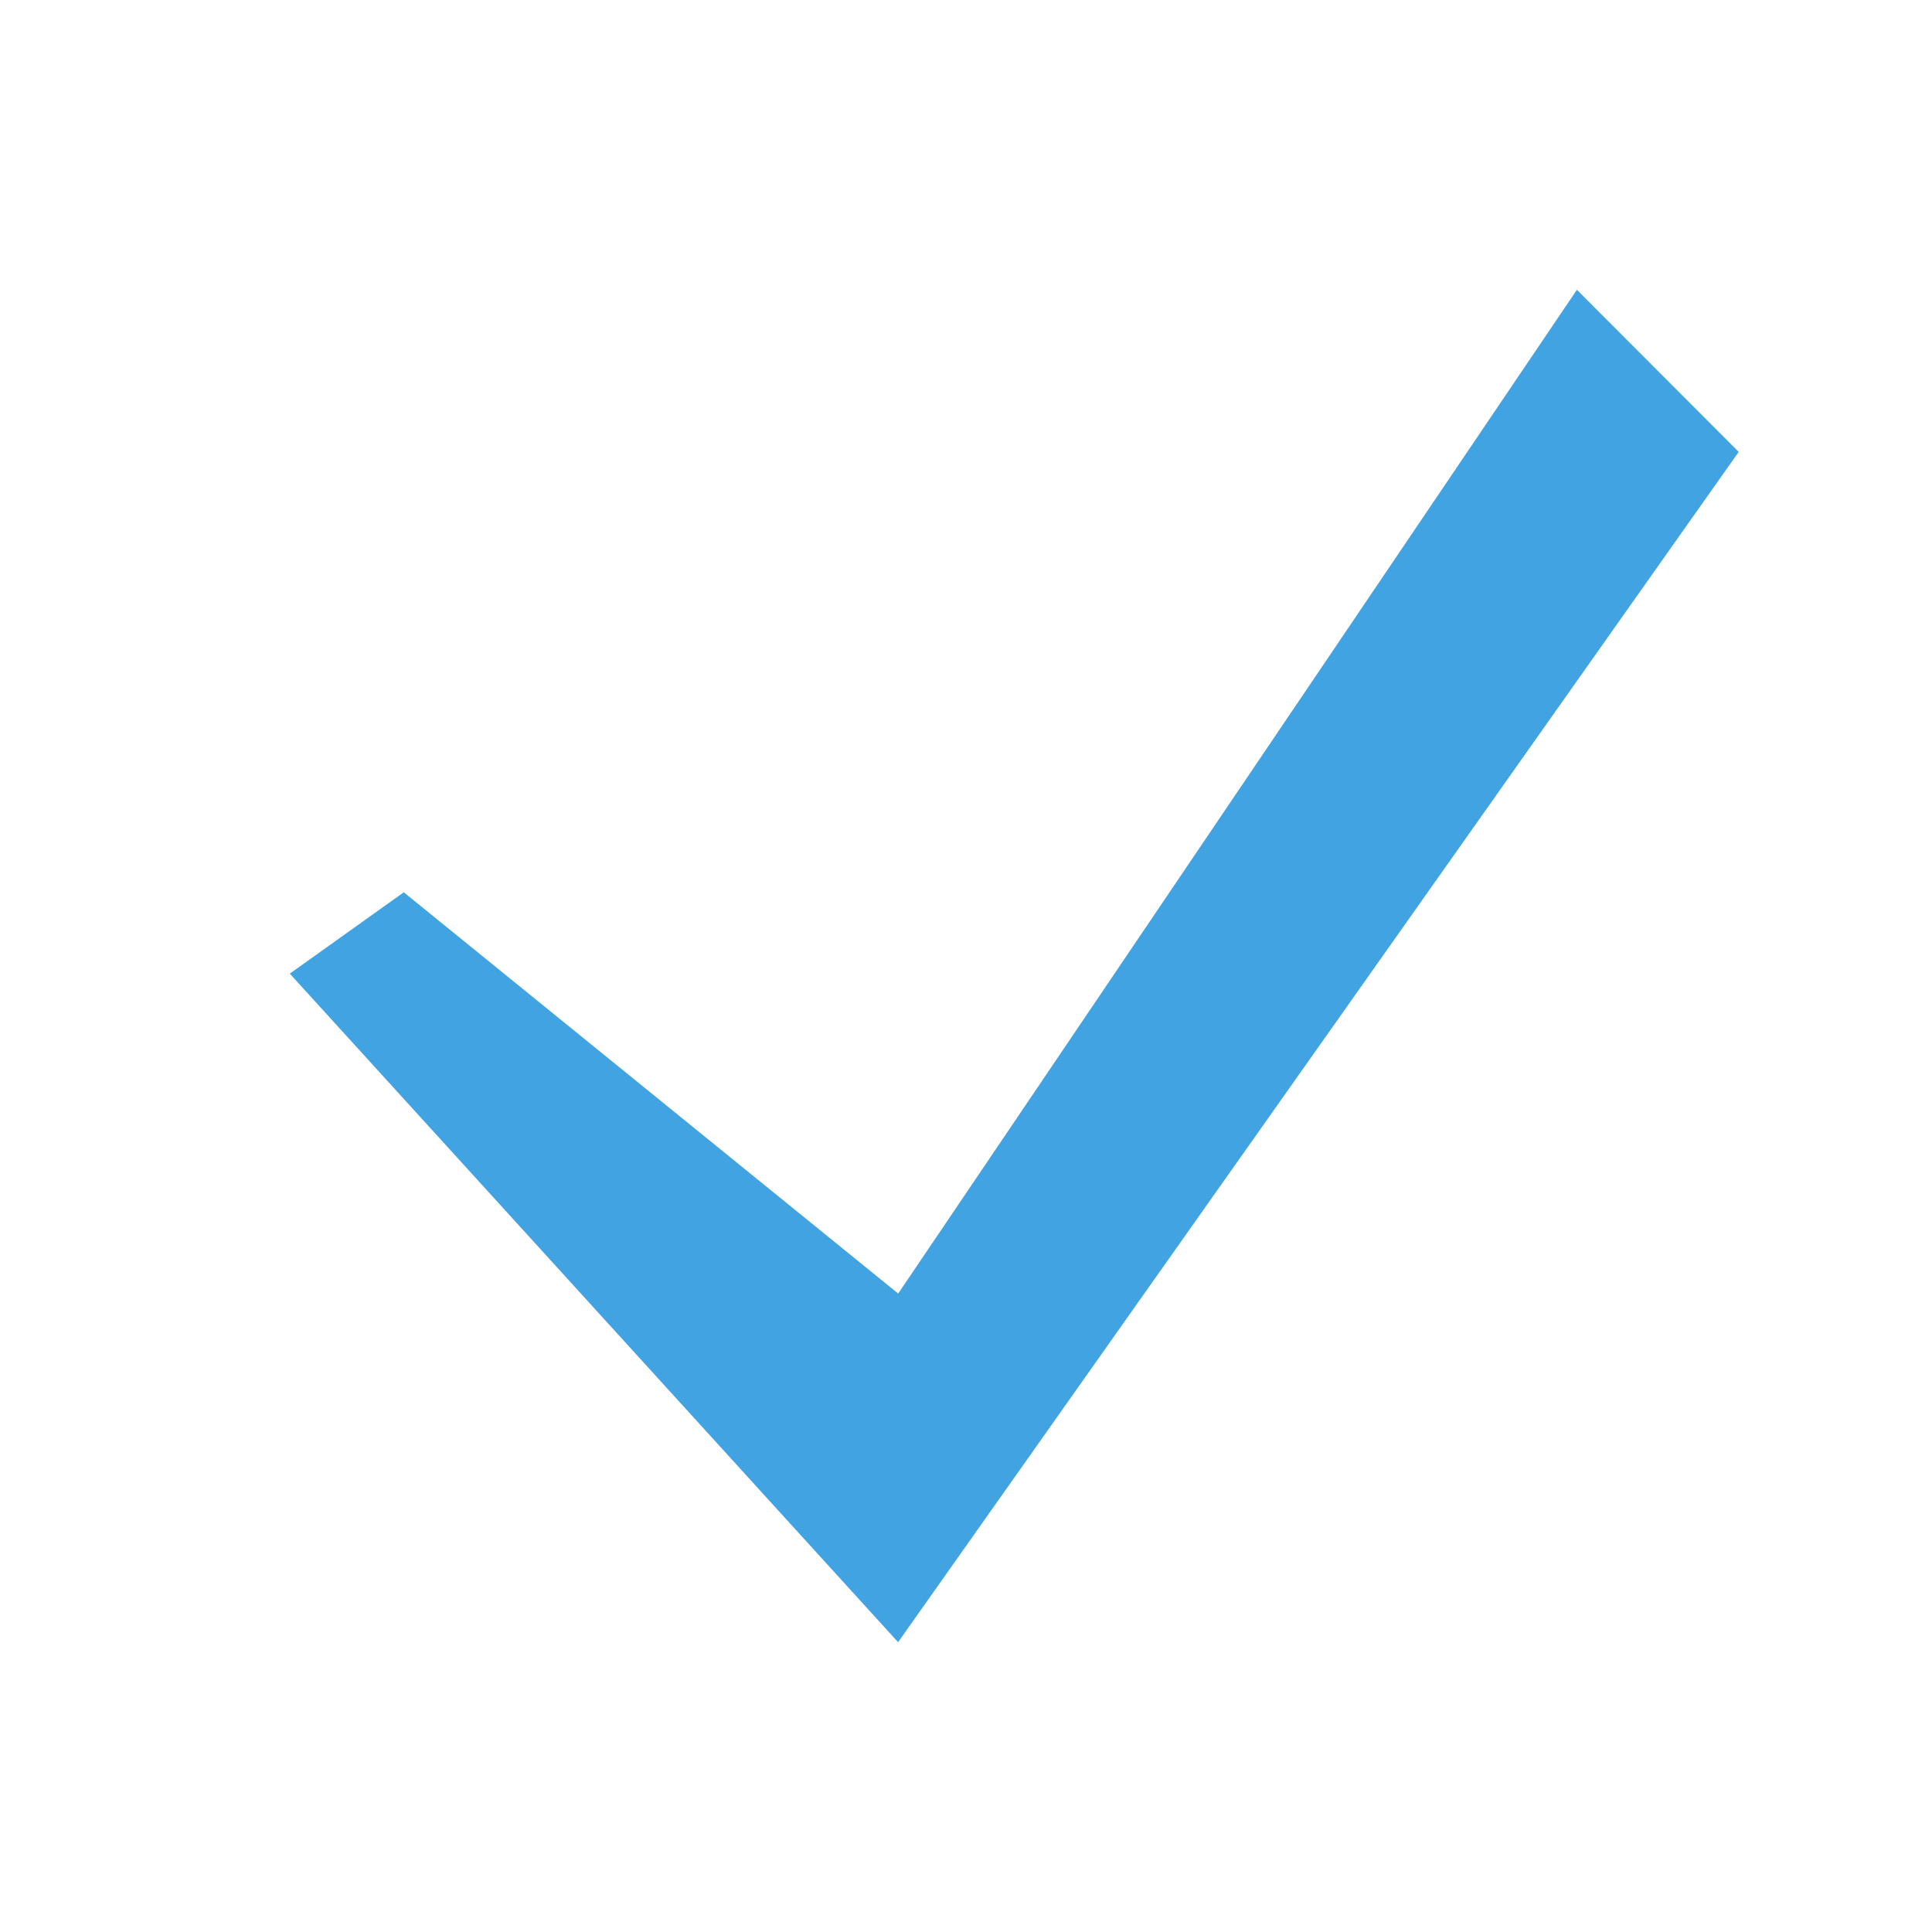
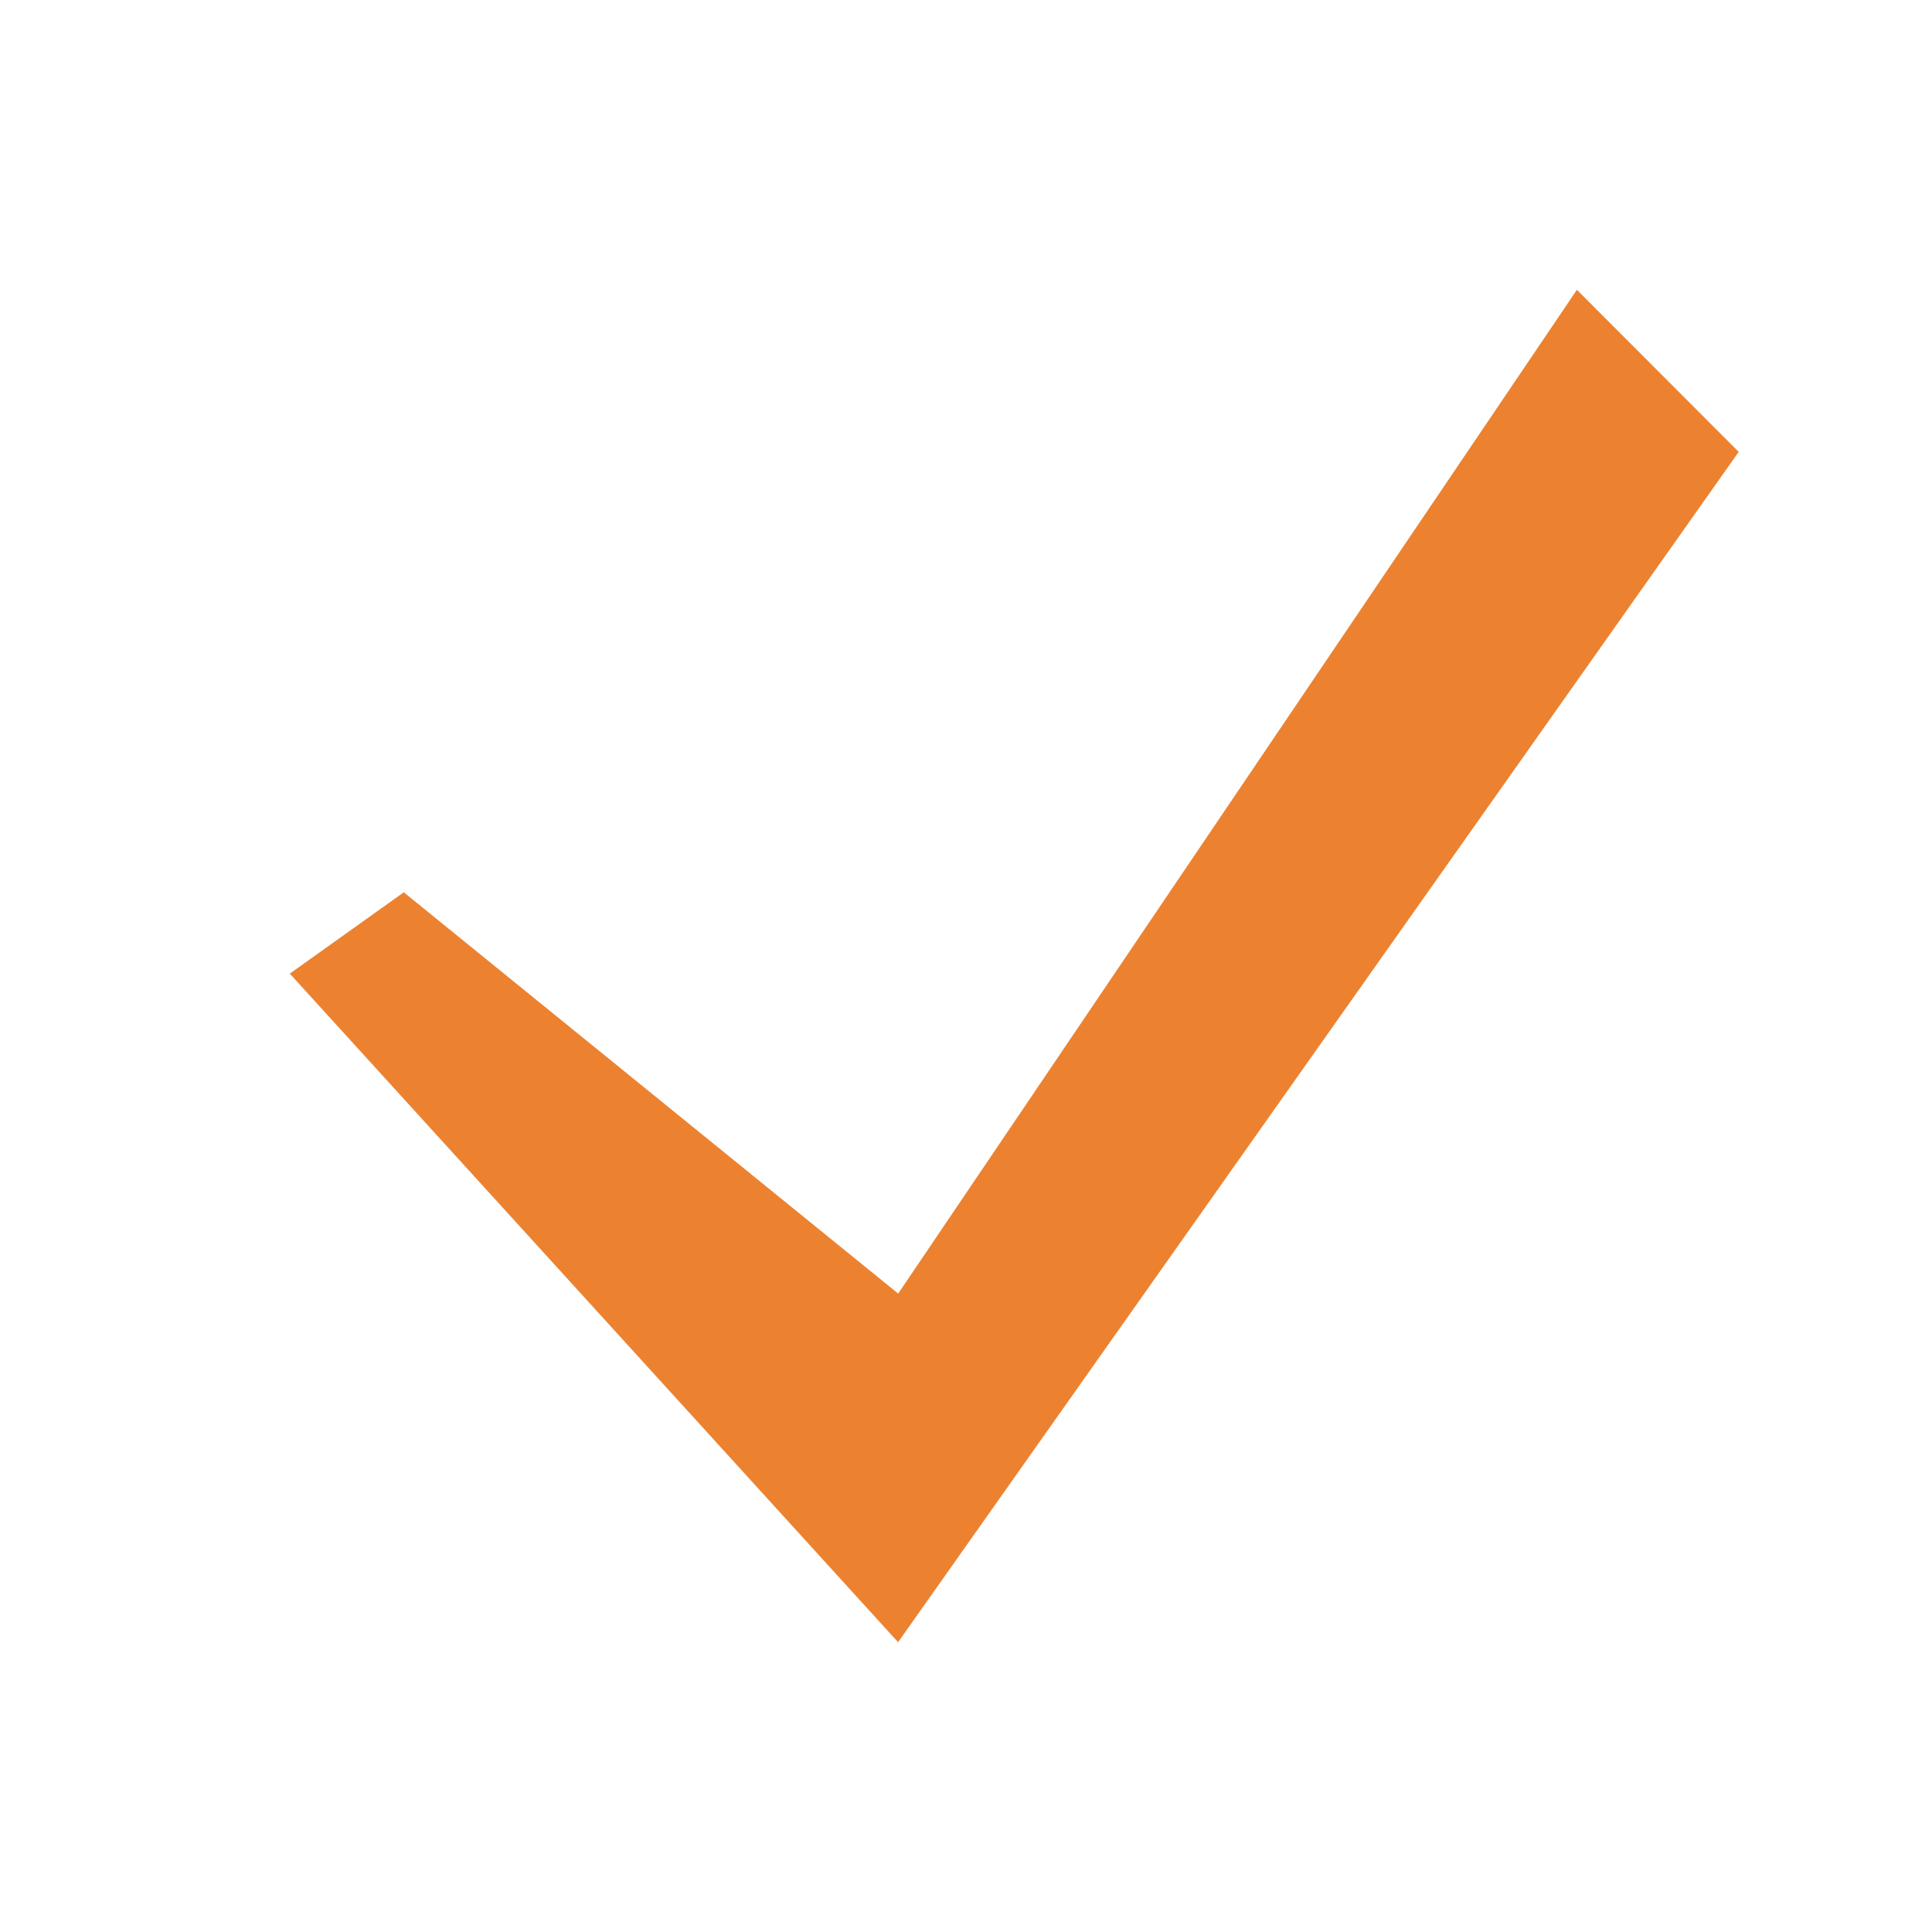
<svg xmlns="http://www.w3.org/2000/svg" version="1.1" id="Layer_1" x="0px" y="0px" width="20px" height="20px" viewBox="0 0 20 20" enable-background="new 0 0 20 20" xml:space="preserve">
-   <polygon fill="#41A3E1" points="9.298,13.391 4.18,9.237 3,10.079 9.297,17 17.999,4.678 16.324,3 " />
+   <polygon fill="#ec8230" points="9.298,13.391 4.18,9.237 3,10.079 9.297,17 17.999,4.678 16.324,3 " />
</svg>
